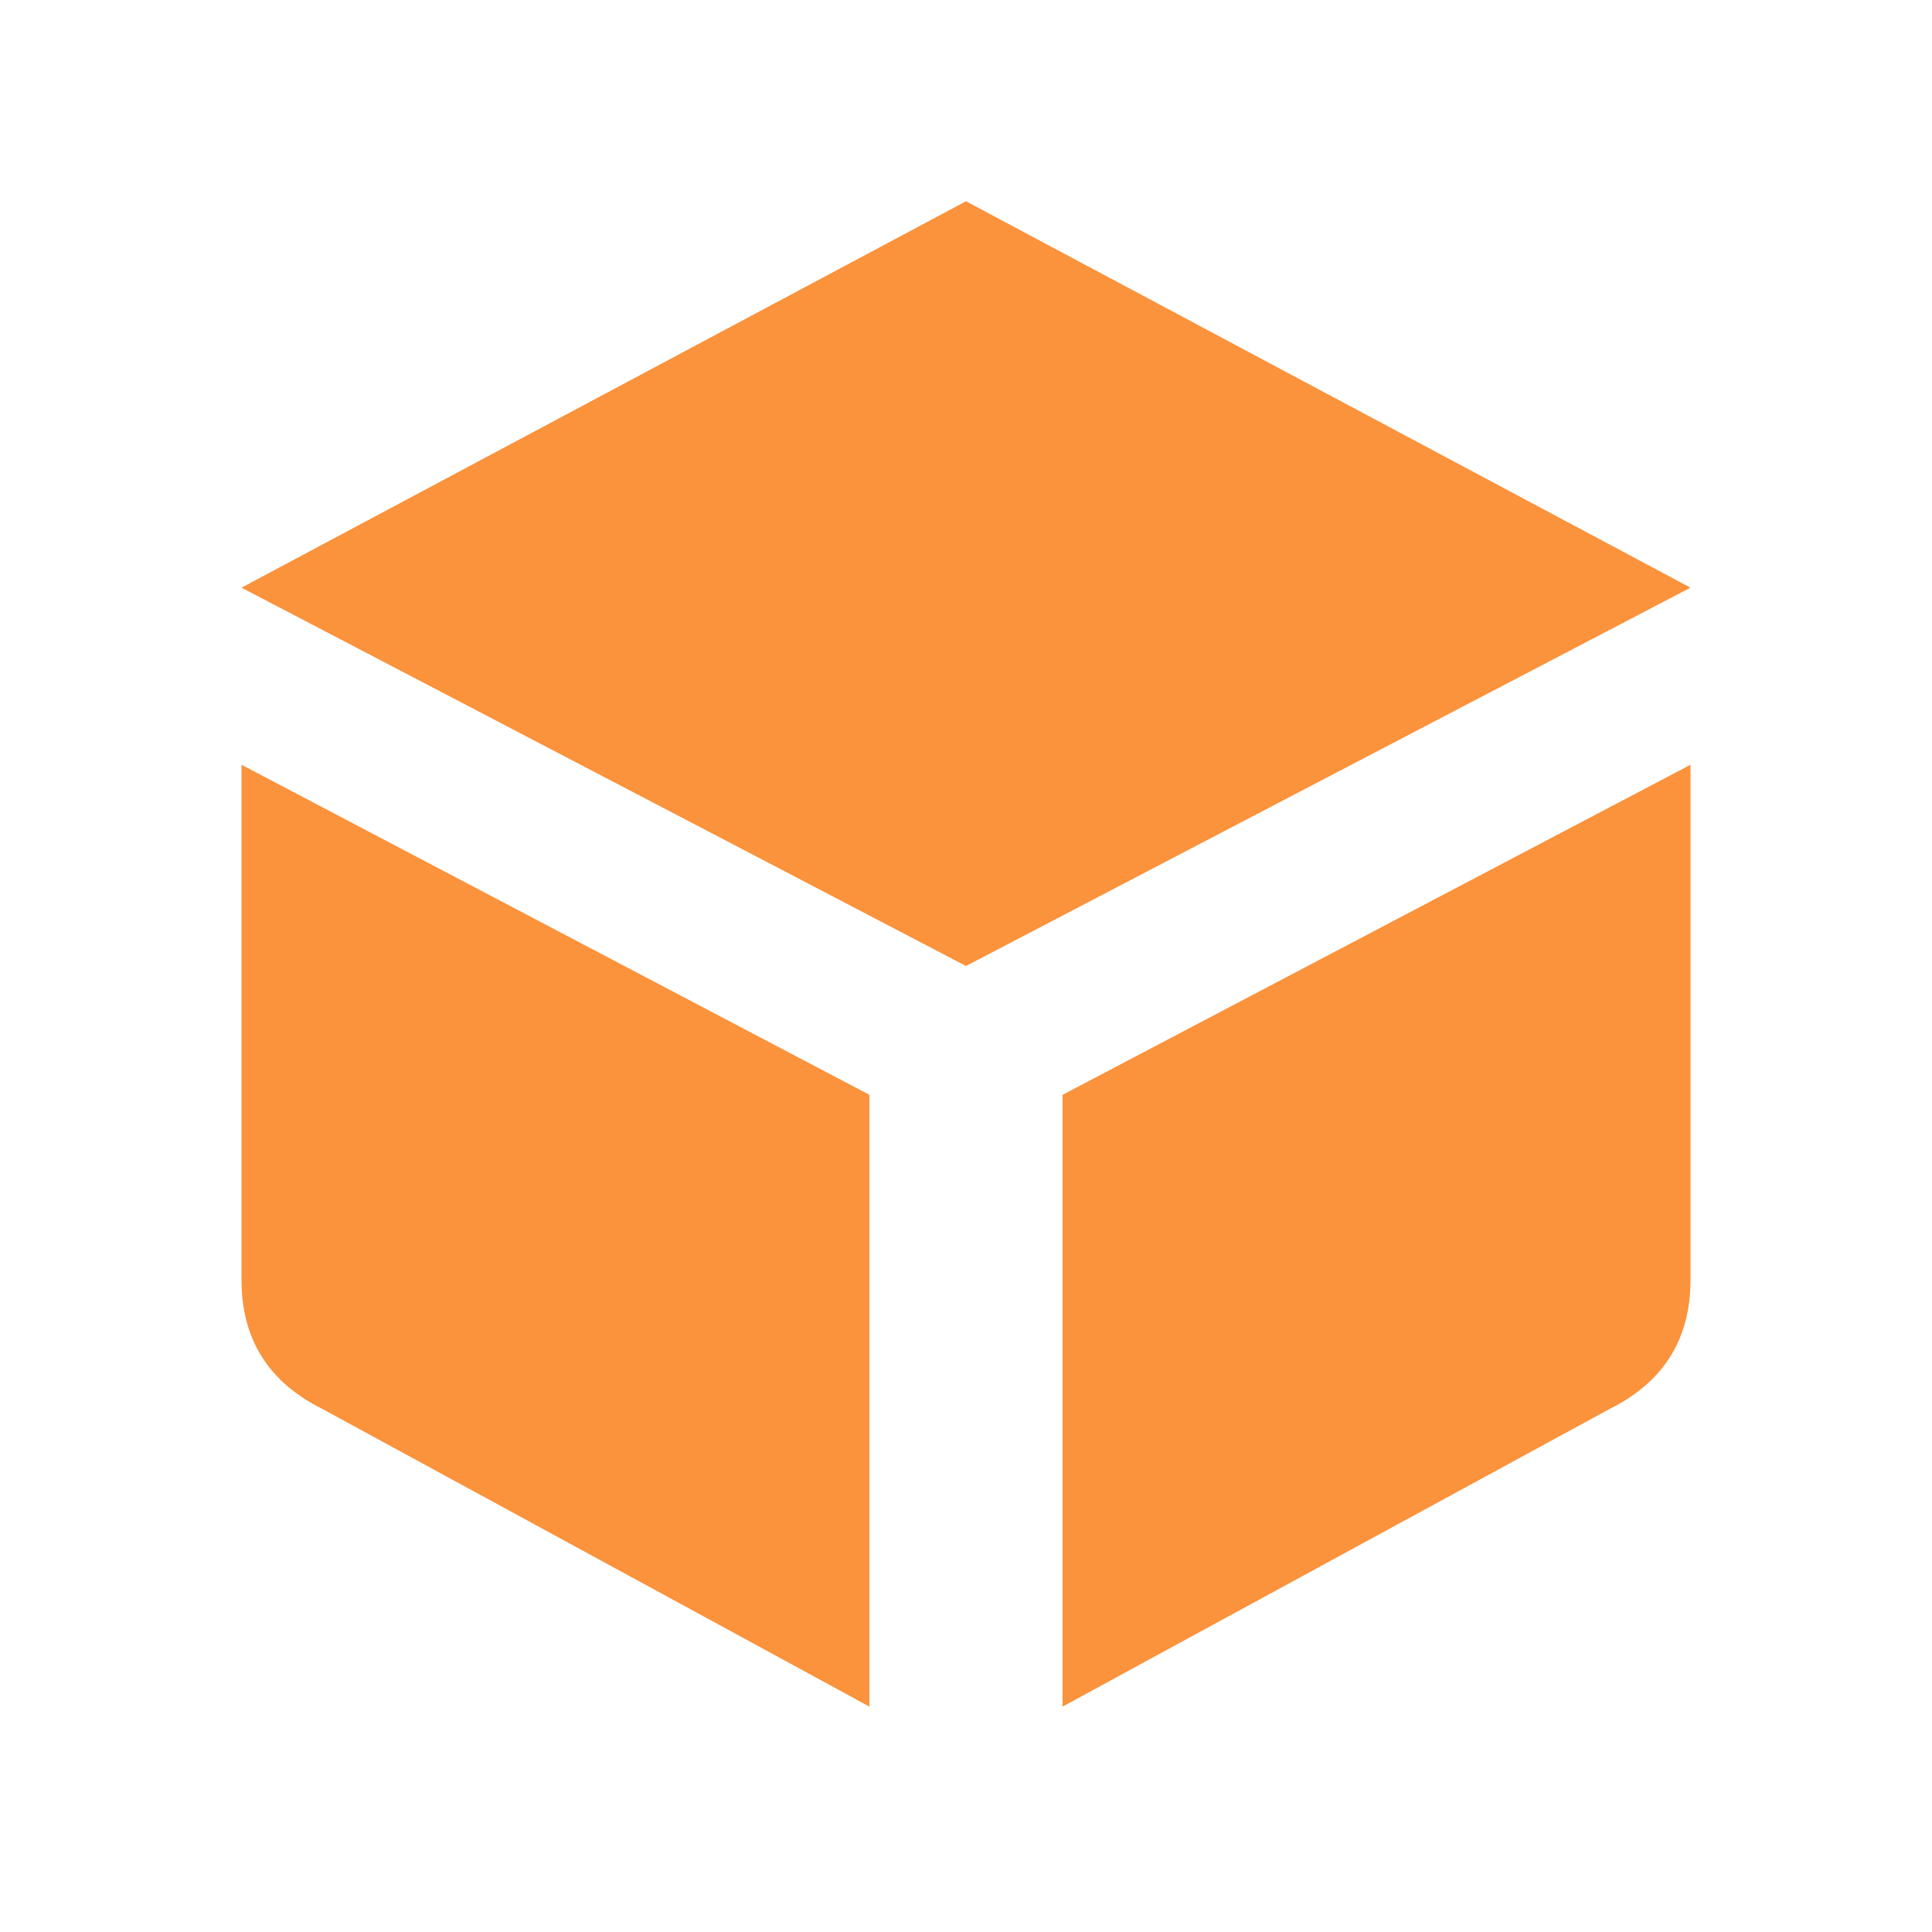
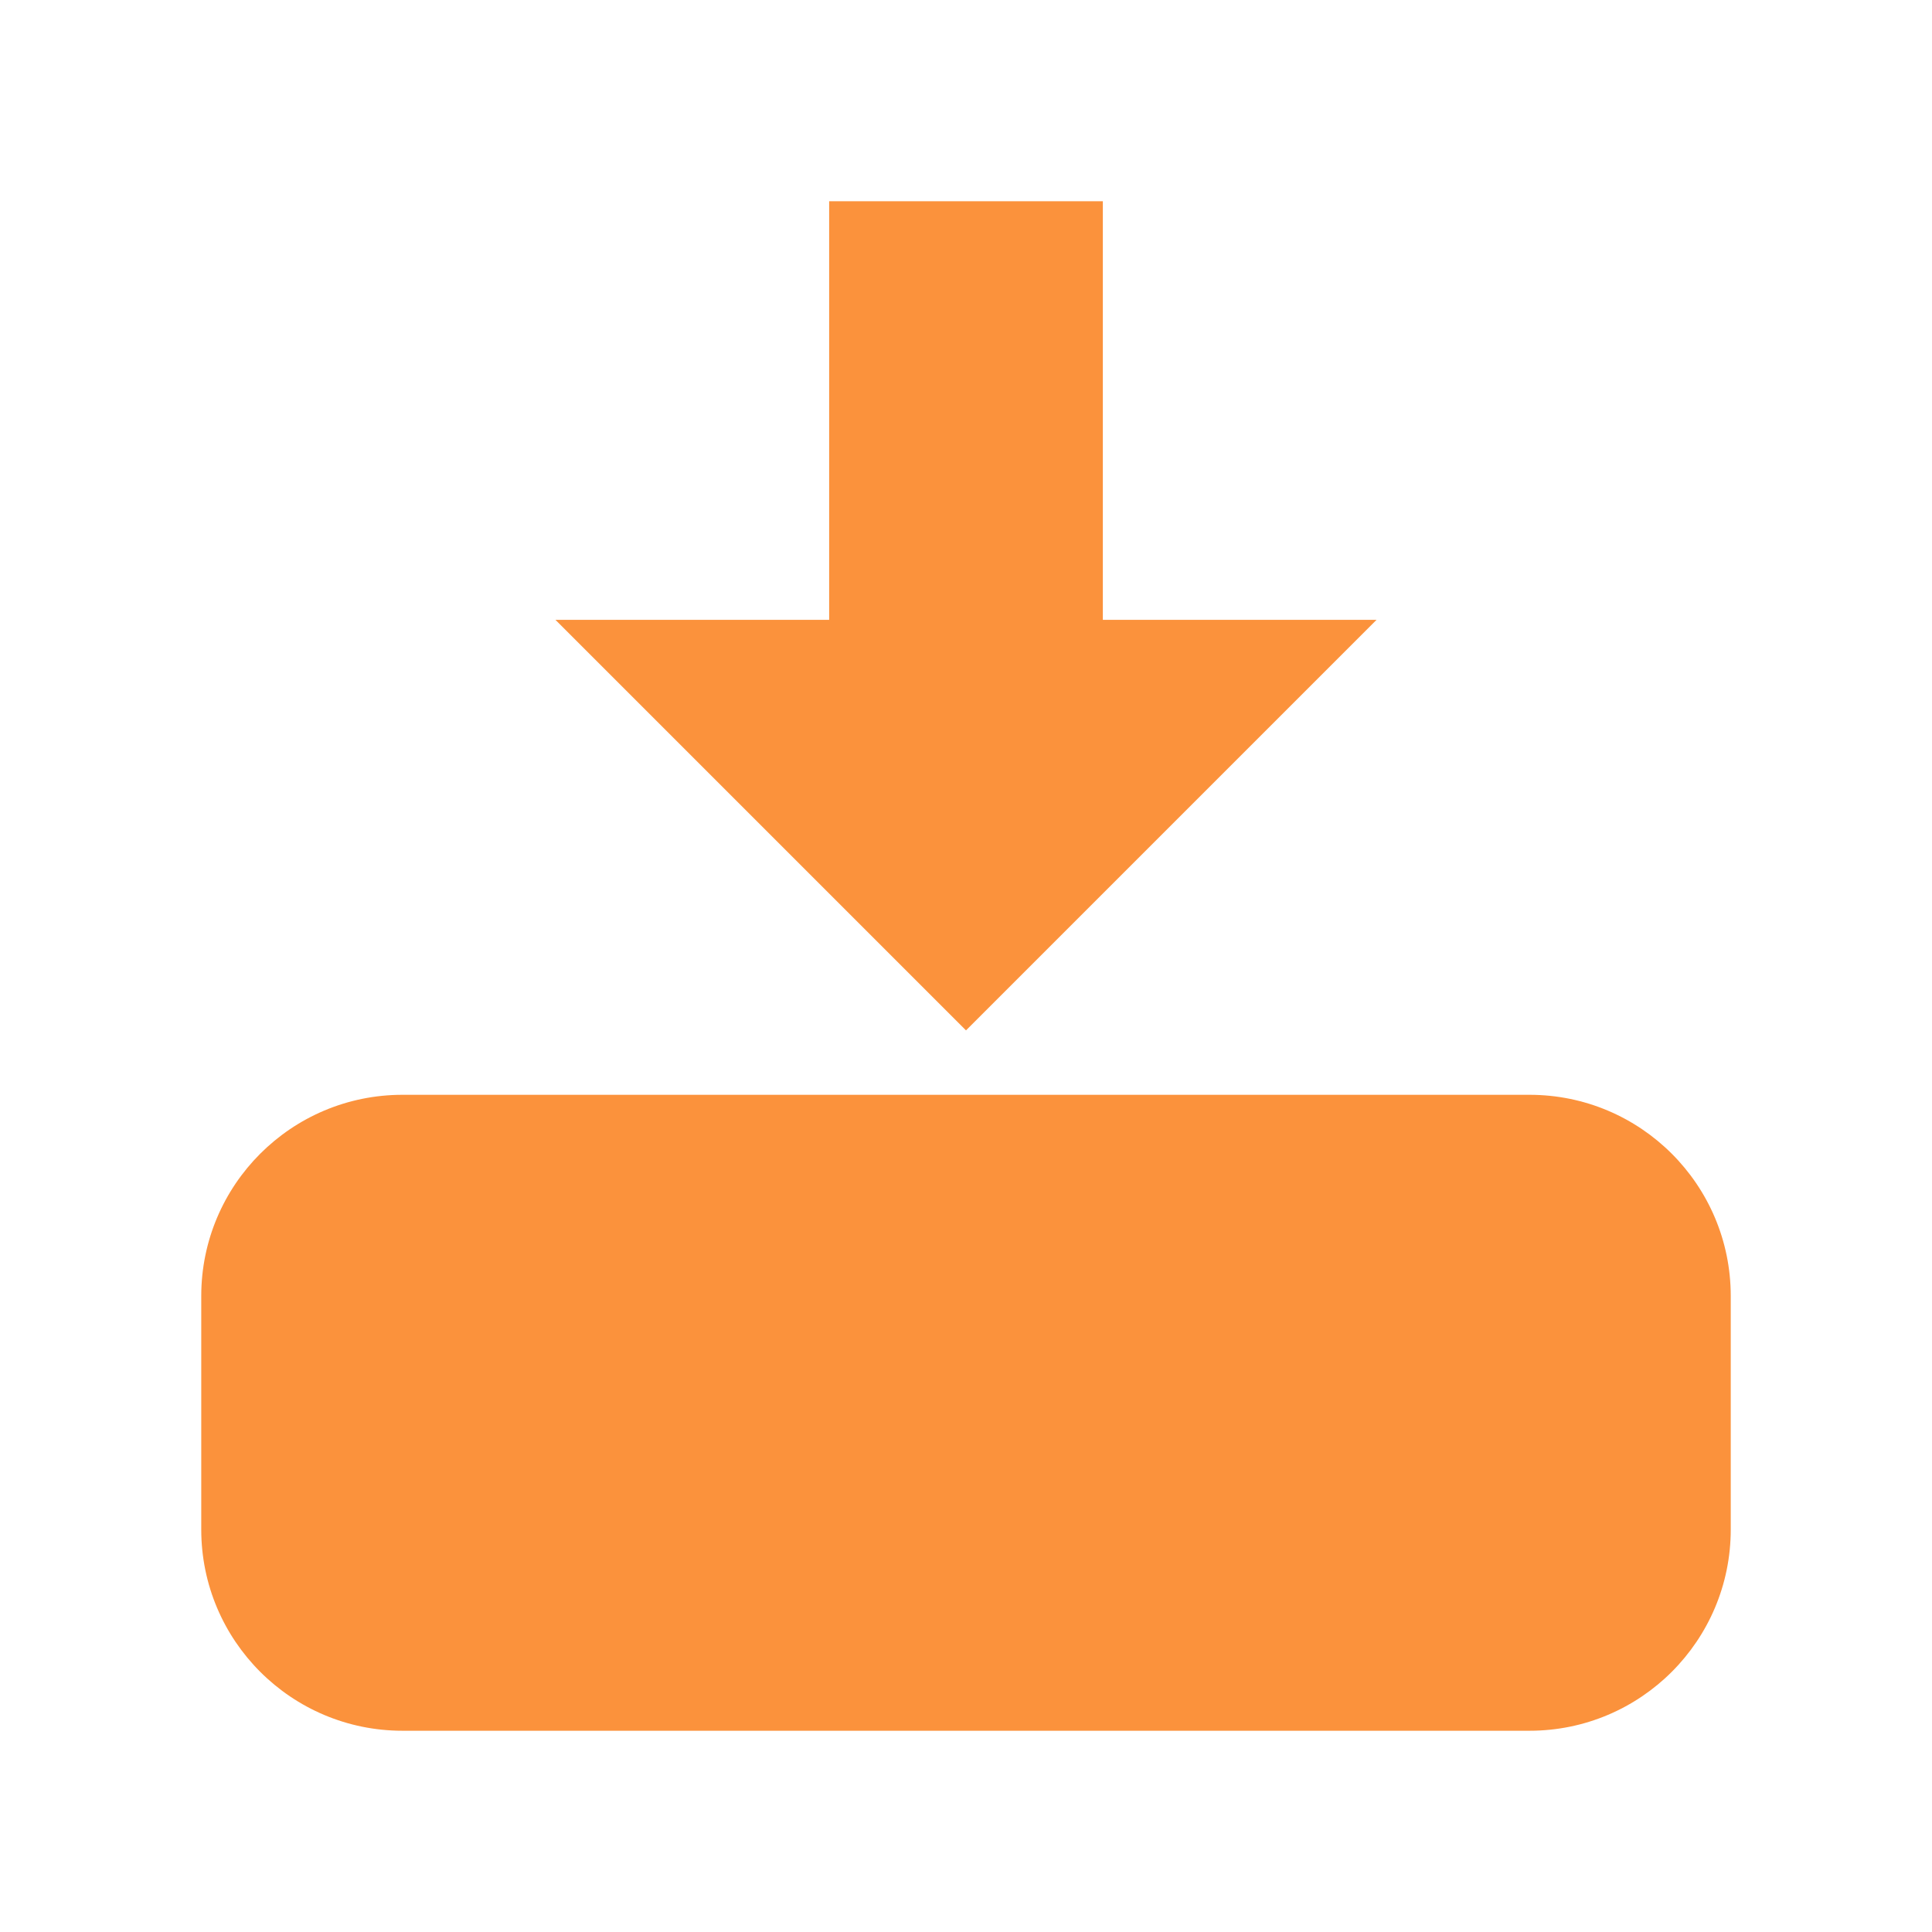
<svg xmlns="http://www.w3.org/2000/svg" viewBox="0 0 24 24">
-   <path d="M12 2.5 21 7.3 12 12 3 7.3Z" fill="#fb923c" />
-   <path d="M3 9.5 10.8 13.6V21.2L4 17.5Q3 17 3 15.9Z" fill="#fb923c" />
-   <path d="M21 9.5V15.9Q21 17 20 17.5L13.2 21.2V13.6Z" fill="#fb923c" />
+   <path fill="#fb923c" d="M10.3 2.5H13.7V7.7H17.1L12 12.8 6.9 7.7H10.3Z" />
+   <path fill="#fb923c" d="M5 13.6H19A2.5 2.5 0 0 1 21.5 16.1V19A2.5 2.5 0 0 1 19 21.5H5A2.5 2.5 0 0 1 2.5 19V16.1A2.5 2.5 0 0 1 5 13.6Z" />
</svg>
